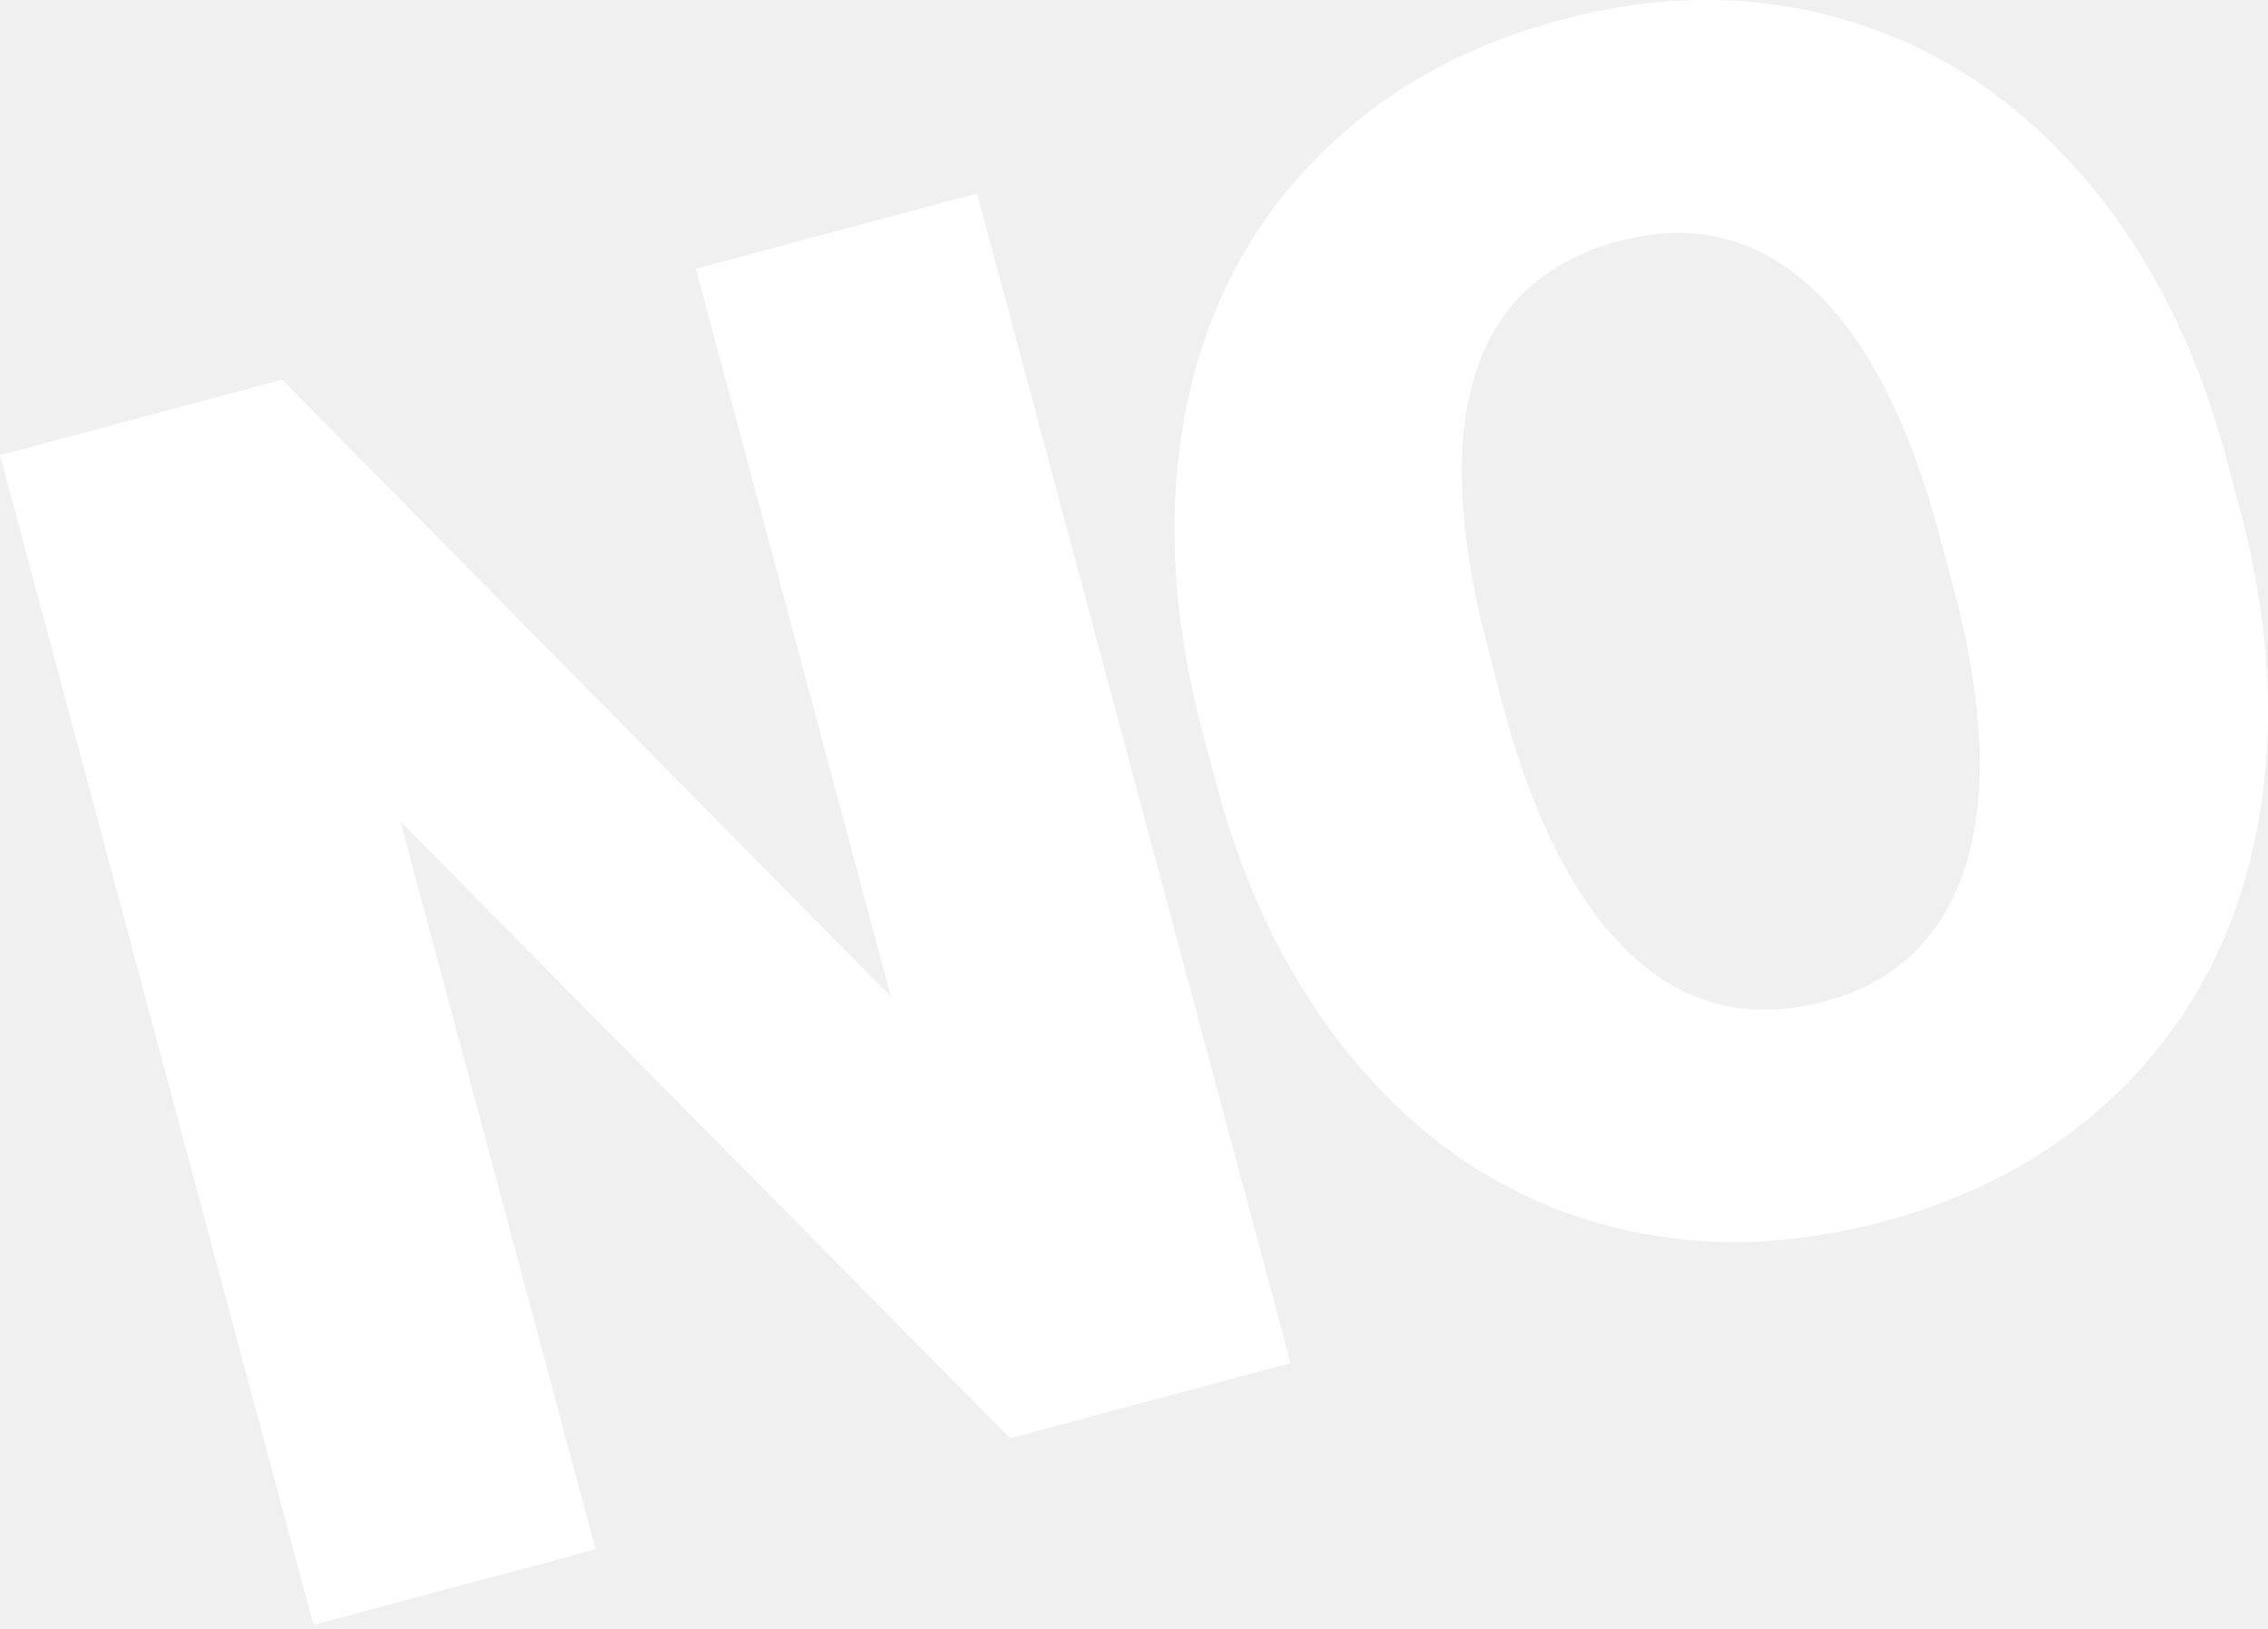
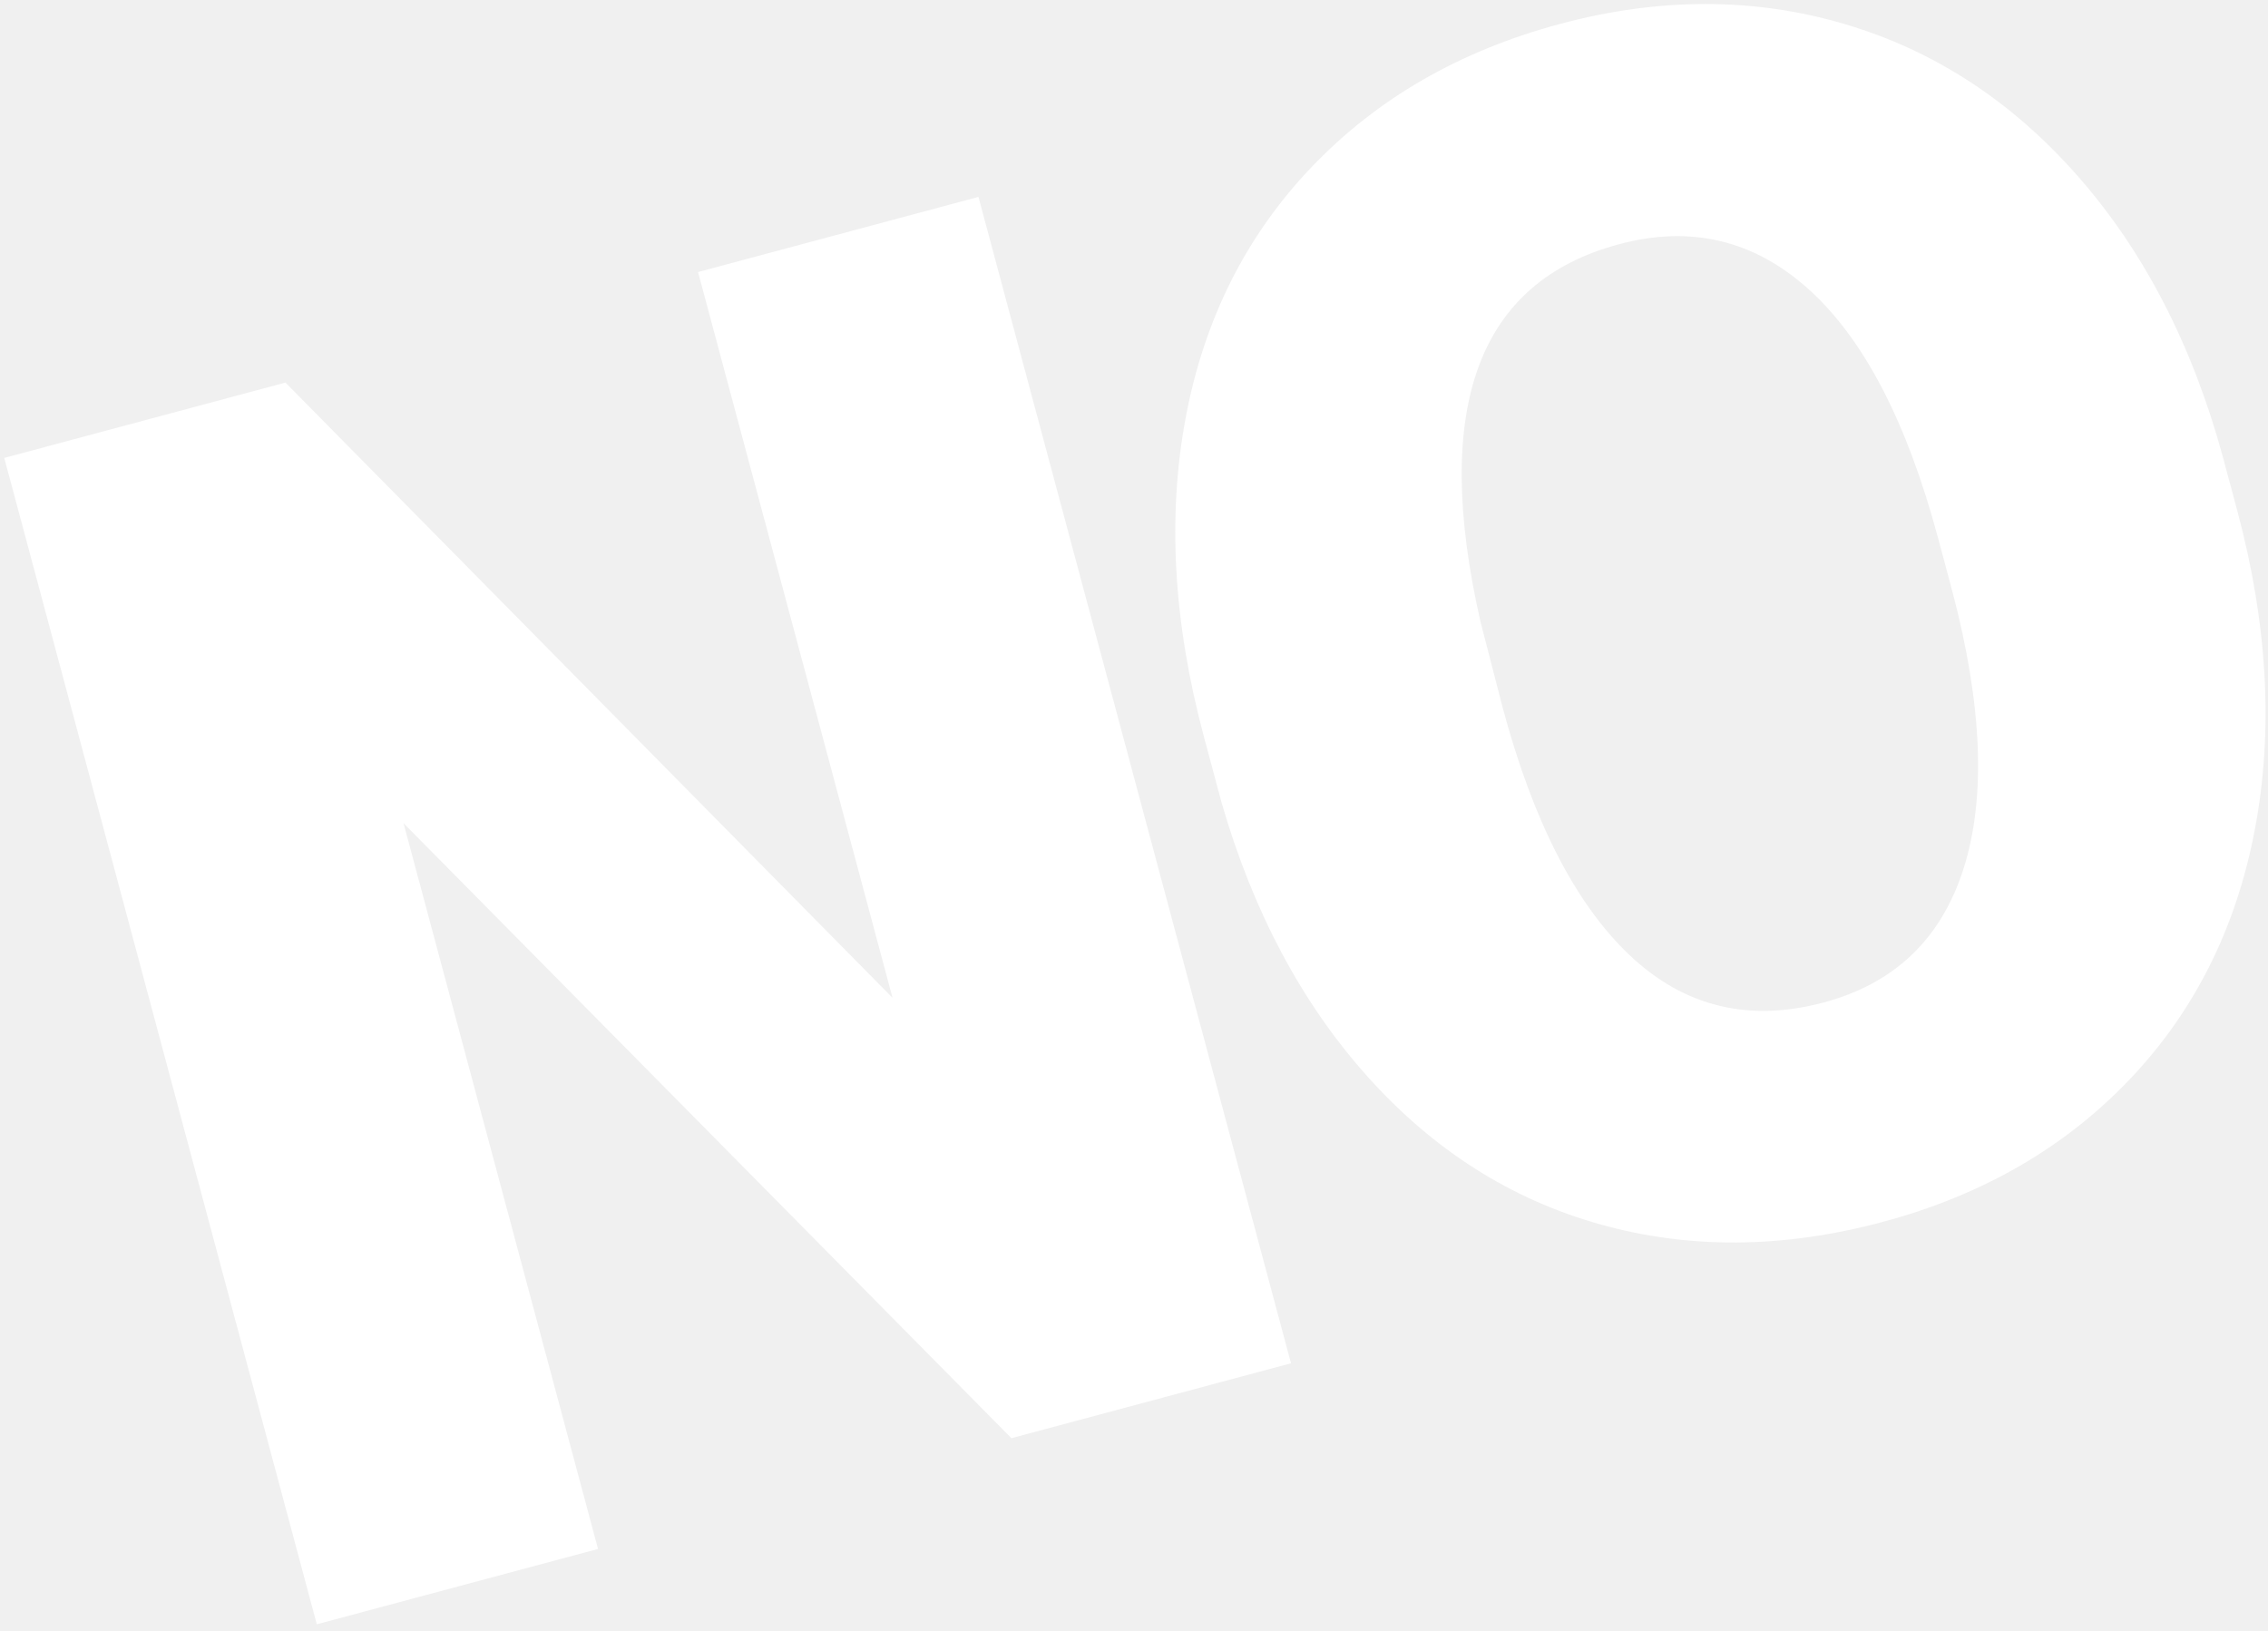
- <svg xmlns="http://www.w3.org/2000/svg" width="337px" height="242px" viewBox="0 0 337 242" version="1.1">
+ <svg xmlns="http://www.w3.org/2000/svg" width="338px" height="243px" viewBox="0 0 338 243" version="1.1">
  <g id="Page-1" stroke="none" stroke-width="1" fill="none" fill-rule="evenodd">
-     <g id="no" fill="#FFFFFF">
-       <path d="M191.764,202.588 L150.095,213.754 L59.503,122.09 L88.487,230.261 L46.58,241.491 L-0,67.651 L41.908,56.422 L132.38,148.118 L103.396,39.947 L145.184,28.75 L191.764,202.588 Z M332.778,75.482 C337.321,92.437 338.198,108.283 335.407,123.021 C332.616,137.76 326.374,150.203 316.68,160.351 C306.987,170.499 294.738,177.555 279.933,181.523 C265.128,185.49 251.083,185.605 237.797,181.871 C224.512,178.137 212.97,170.801 203.172,159.862 C193.372,148.922 186.117,135.298 181.405,118.986 L178.782,109.196 C174.218,92.161 173.317,76.3 176.078,61.613 C178.84,46.924 185.1,34.476 194.863,24.268 C204.626,14.059 216.95,6.961 231.835,2.972 C246.559,-0.975 260.631,-0.99 274.05,2.921 C287.469,6.834 299.115,14.398 308.987,25.616 C318.86,36.833 326.077,50.789 330.635,67.483 L332.778,75.482 Z M288.203,79.62 C283.574,62.348 277.176,50.008 269.006,42.599 C260.835,35.191 251.378,32.926 240.632,35.806 C219.619,41.436 212.738,60.171 219.989,92.011 L223.294,104.819 C227.858,121.853 234.192,134.189 242.296,141.828 C250.4,149.467 260.024,151.793 271.167,148.808 C281.754,145.971 288.707,139.288 292.028,128.758 C295.349,118.228 294.789,104.515 290.347,87.62 L288.203,79.62 Z" id="Fill-1" />
+     <g id="no" transform="translate(-1, -17)" fill="#FFFFFF">
+       <g id="Shape">
+         <path d="M169.789,220.821 L126.65,220.821 L62.869,108.834 L62.869,220.821 L19.483,220.821 L19.483,40.849 L62.869,40.849 L126.526,152.837 L126.526,40.85 L169.789,40.849 L169.789,220.821 Z M338.895,134.542 C338.896,152.095 335.641,167.628 329.13,181.143 C322.62,194.657 313.371,205.061 301.38,212.353 C289.391,219.647 275.733,223.292 260.405,223.293 C245.079,223.293 231.482,219.769 219.616,212.724 C207.749,205.678 198.499,195.605 191.867,182.503 C185.232,169.399 181.751,154.362 181.421,137.386 L181.421,127.251 C181.422,109.615 184.656,94.062 191.124,80.59 C197.594,67.116 206.863,56.712 218.935,49.379 C231.008,42.044 244.748,38.378 260.159,38.378 C275.403,38.376 289,42.003 300.948,49.254 C312.898,56.507 322.189,66.828 328.822,80.218 C335.455,93.608 338.814,108.957 338.895,126.261 L338.895,134.542 Z M294.768,127.003 C294.767,109.121 291.781,95.545 285.807,86.275 C279.832,77.004 271.284,72.369 260.158,72.369 C238.404,72.369 226.909,88.685 225.672,121.317 L225.549,134.543 C225.548,152.178 228.474,165.733 234.325,175.209 C240.176,184.685 248.869,189.424 260.406,189.424 C271.366,189.424 279.811,184.768 285.745,175.456 C291.678,166.145 294.686,152.754 294.768,135.285 L294.768,127.003 Z" transform="translate(179.1892, 130.8353) rotate(-15) translate(-179.1892, -130.8353) " />
+       </g>
    </g>
  </g>
</svg>
